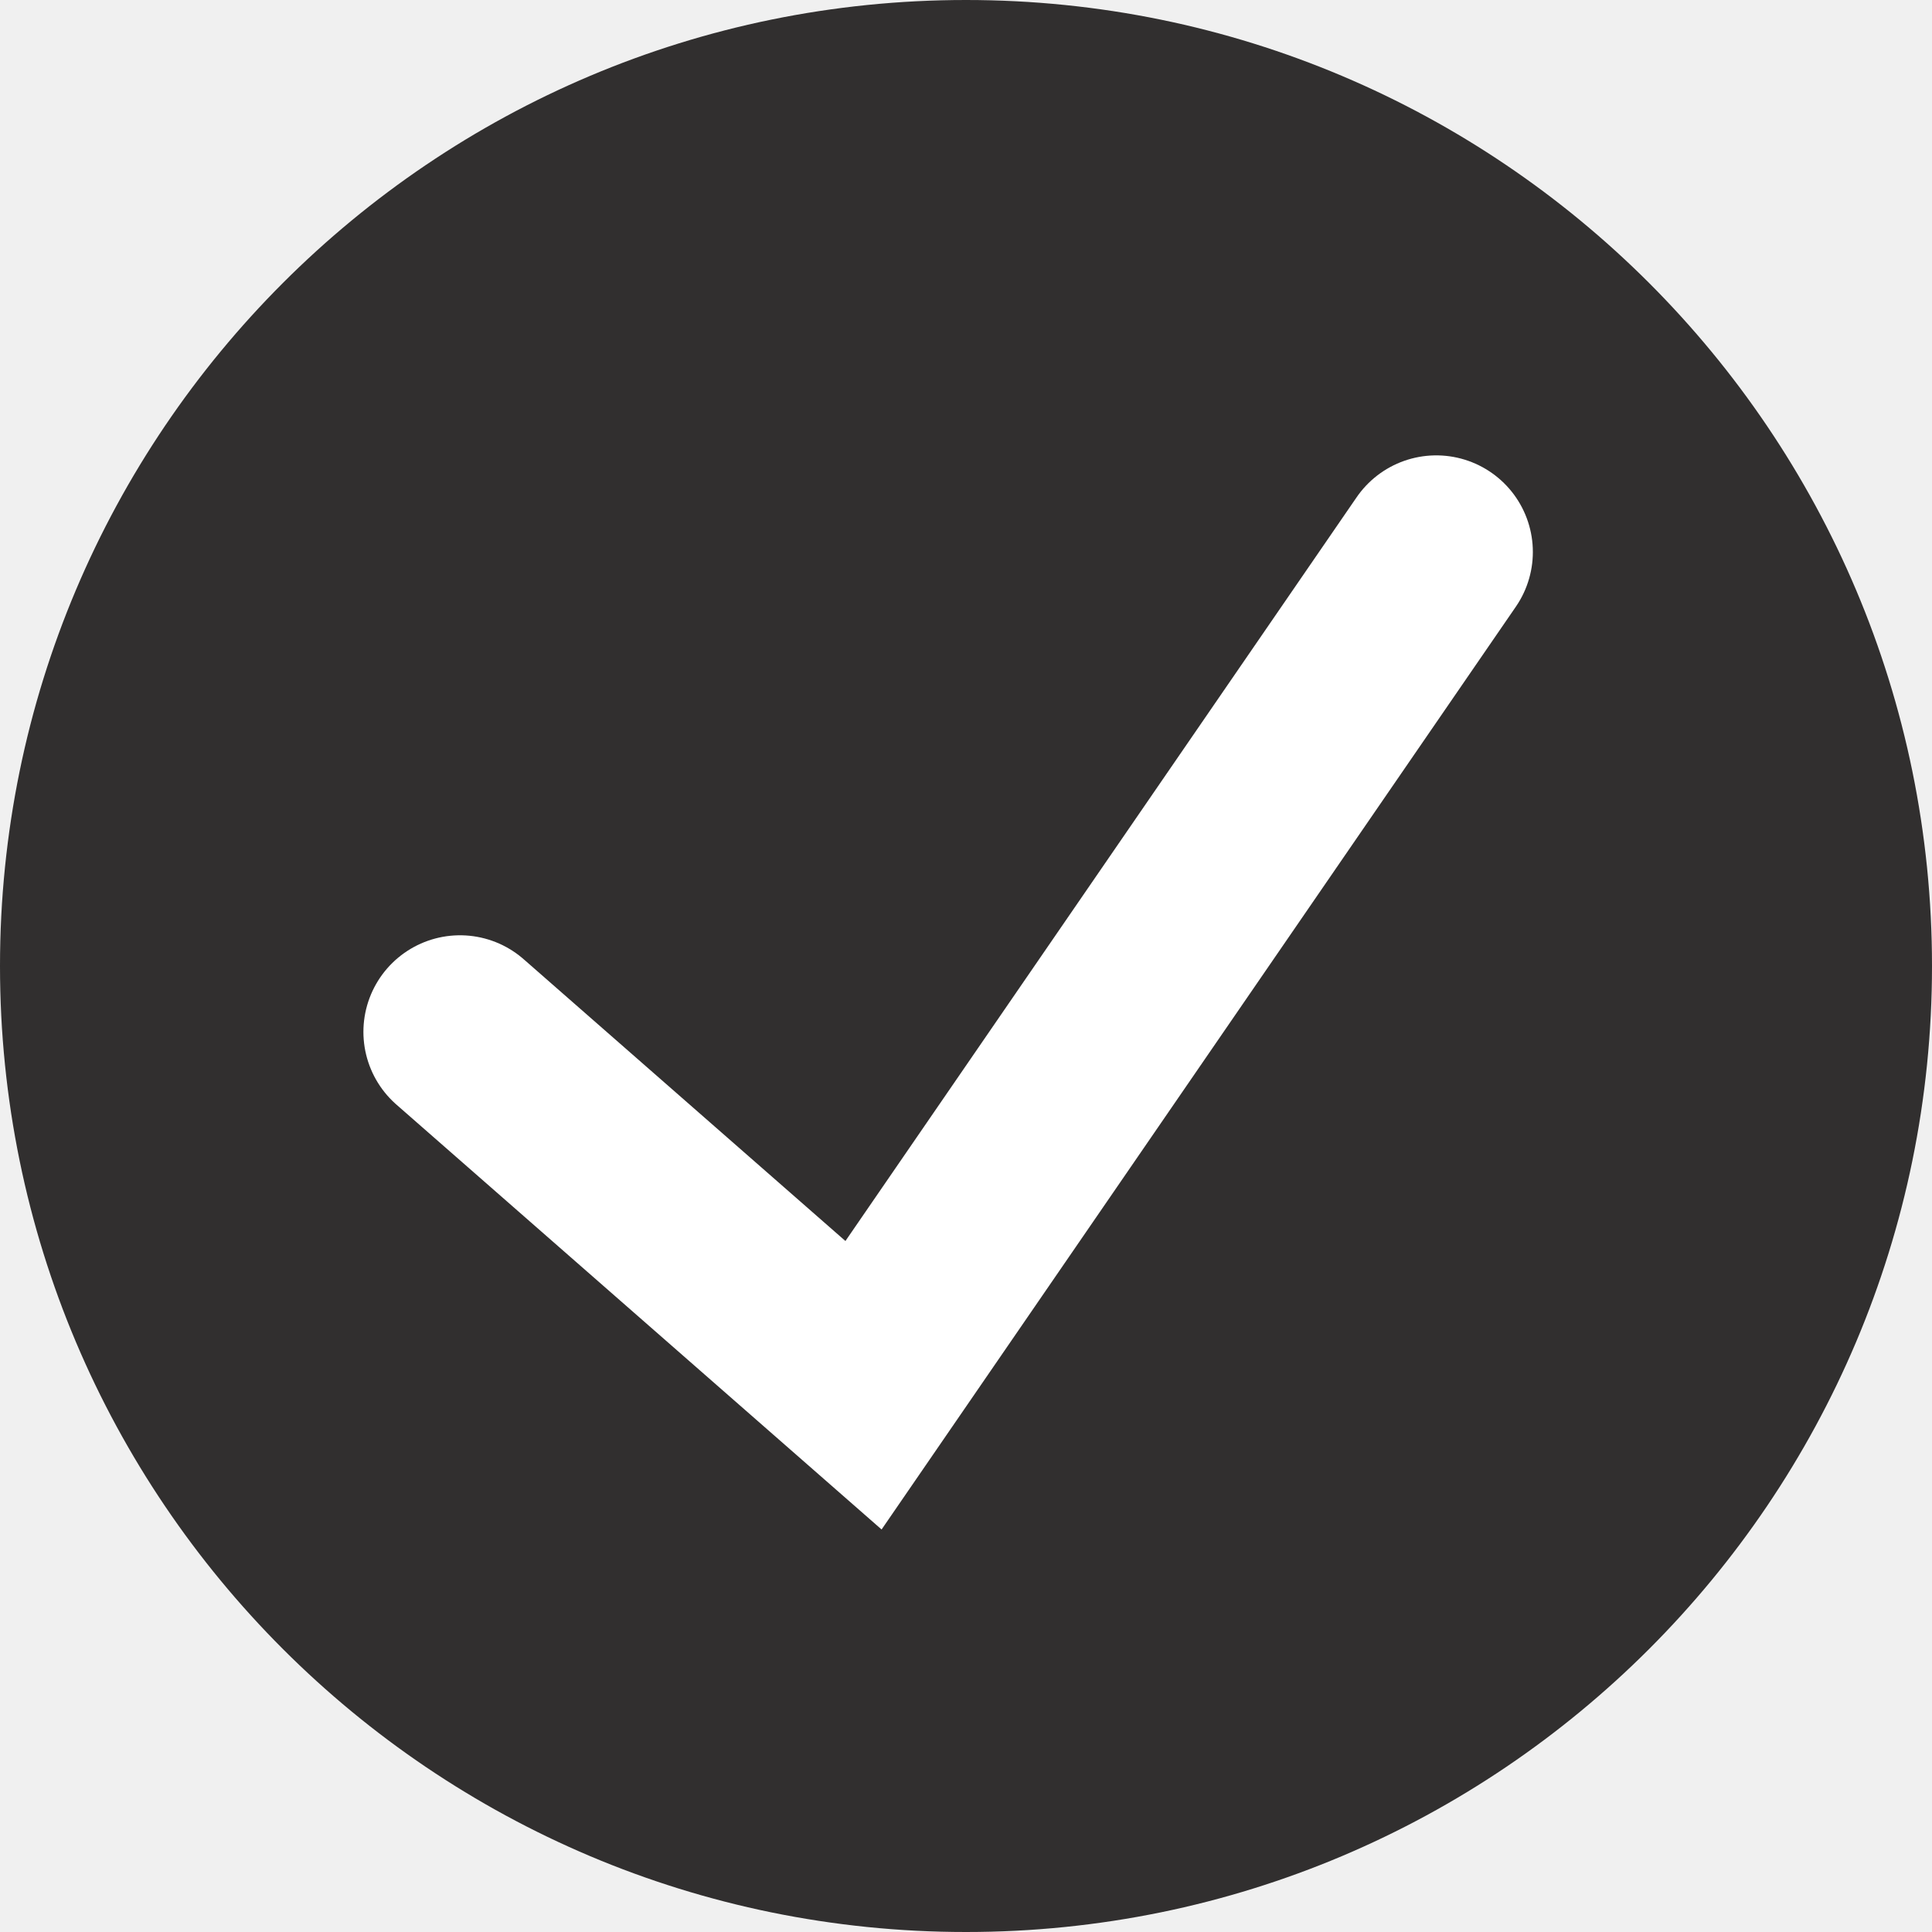
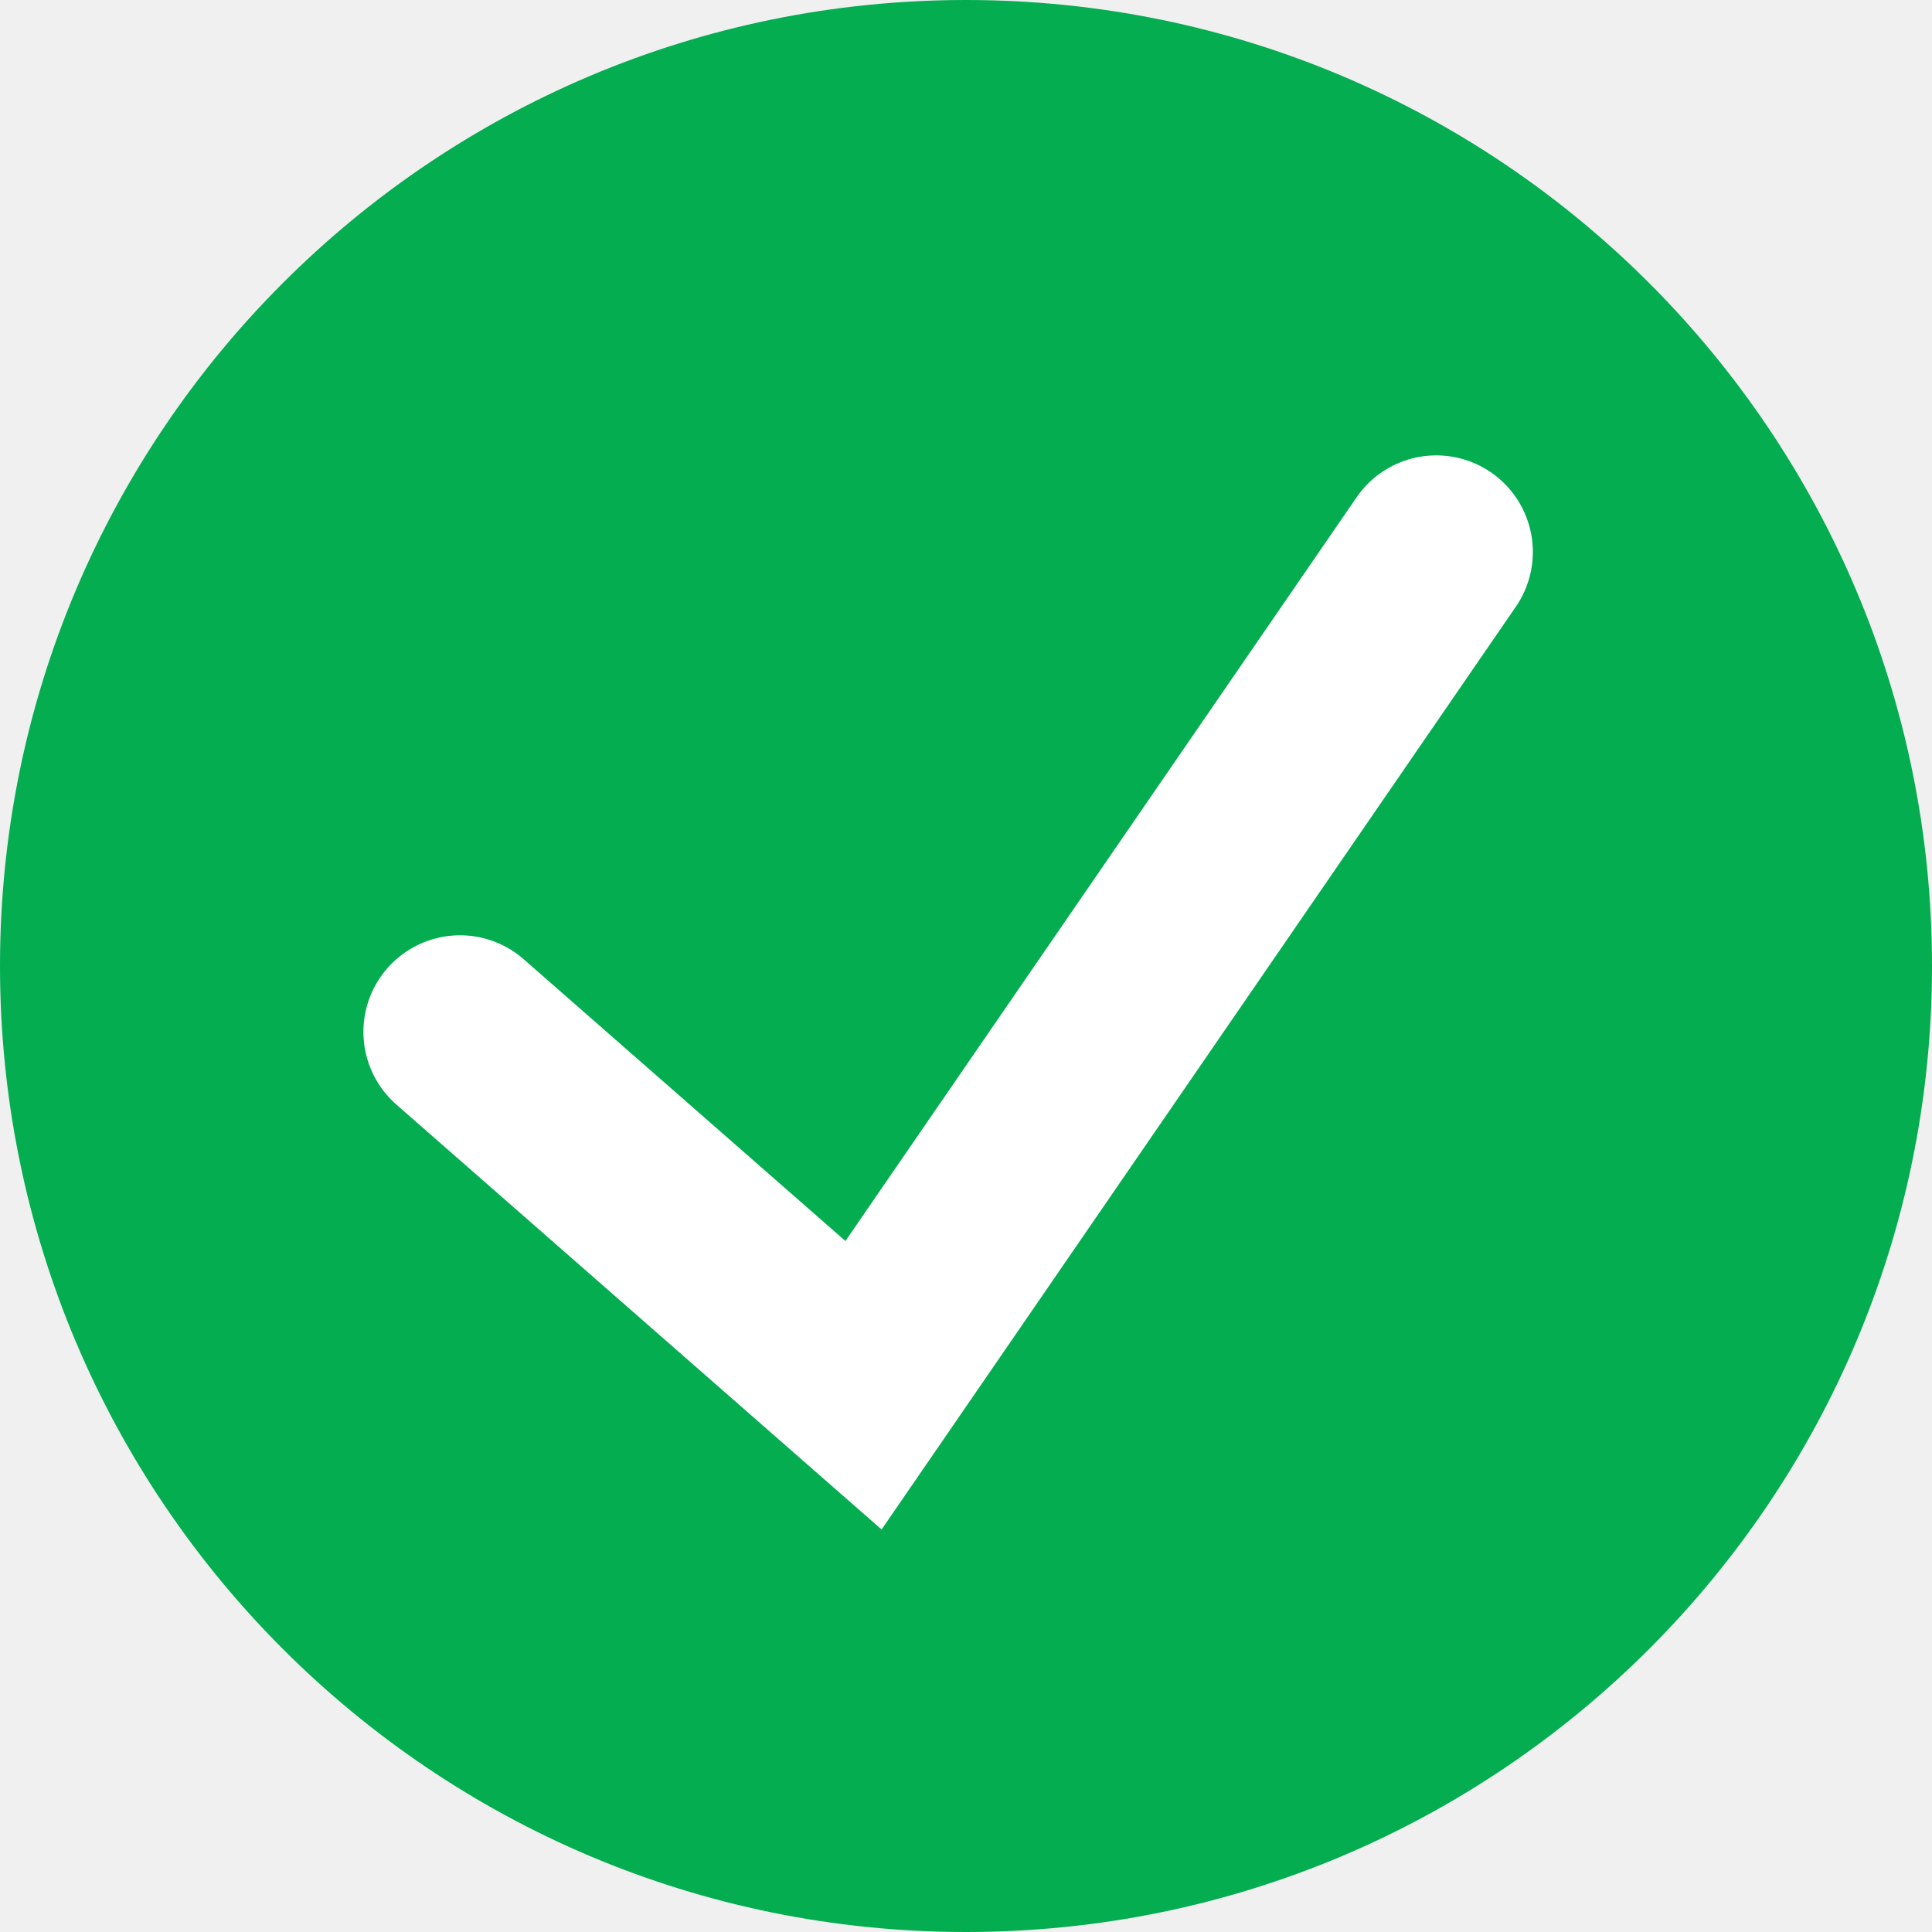
<svg xmlns="http://www.w3.org/2000/svg" width="20" height="20" viewBox="0 0 20 20">
  <g fill="none" fill-rule="evenodd">
-     <circle cx="10" cy="10" r="10" fill="#312F2F" />
+     <circle cx="10" cy="10" r="10" fill="#03AD50" />
    <path stroke="#FFF" stroke-linecap="round" stroke-width="2" d="M4.762 10.682l4.177 3.658 5.929-8.626" />
  </g>
</svg>
